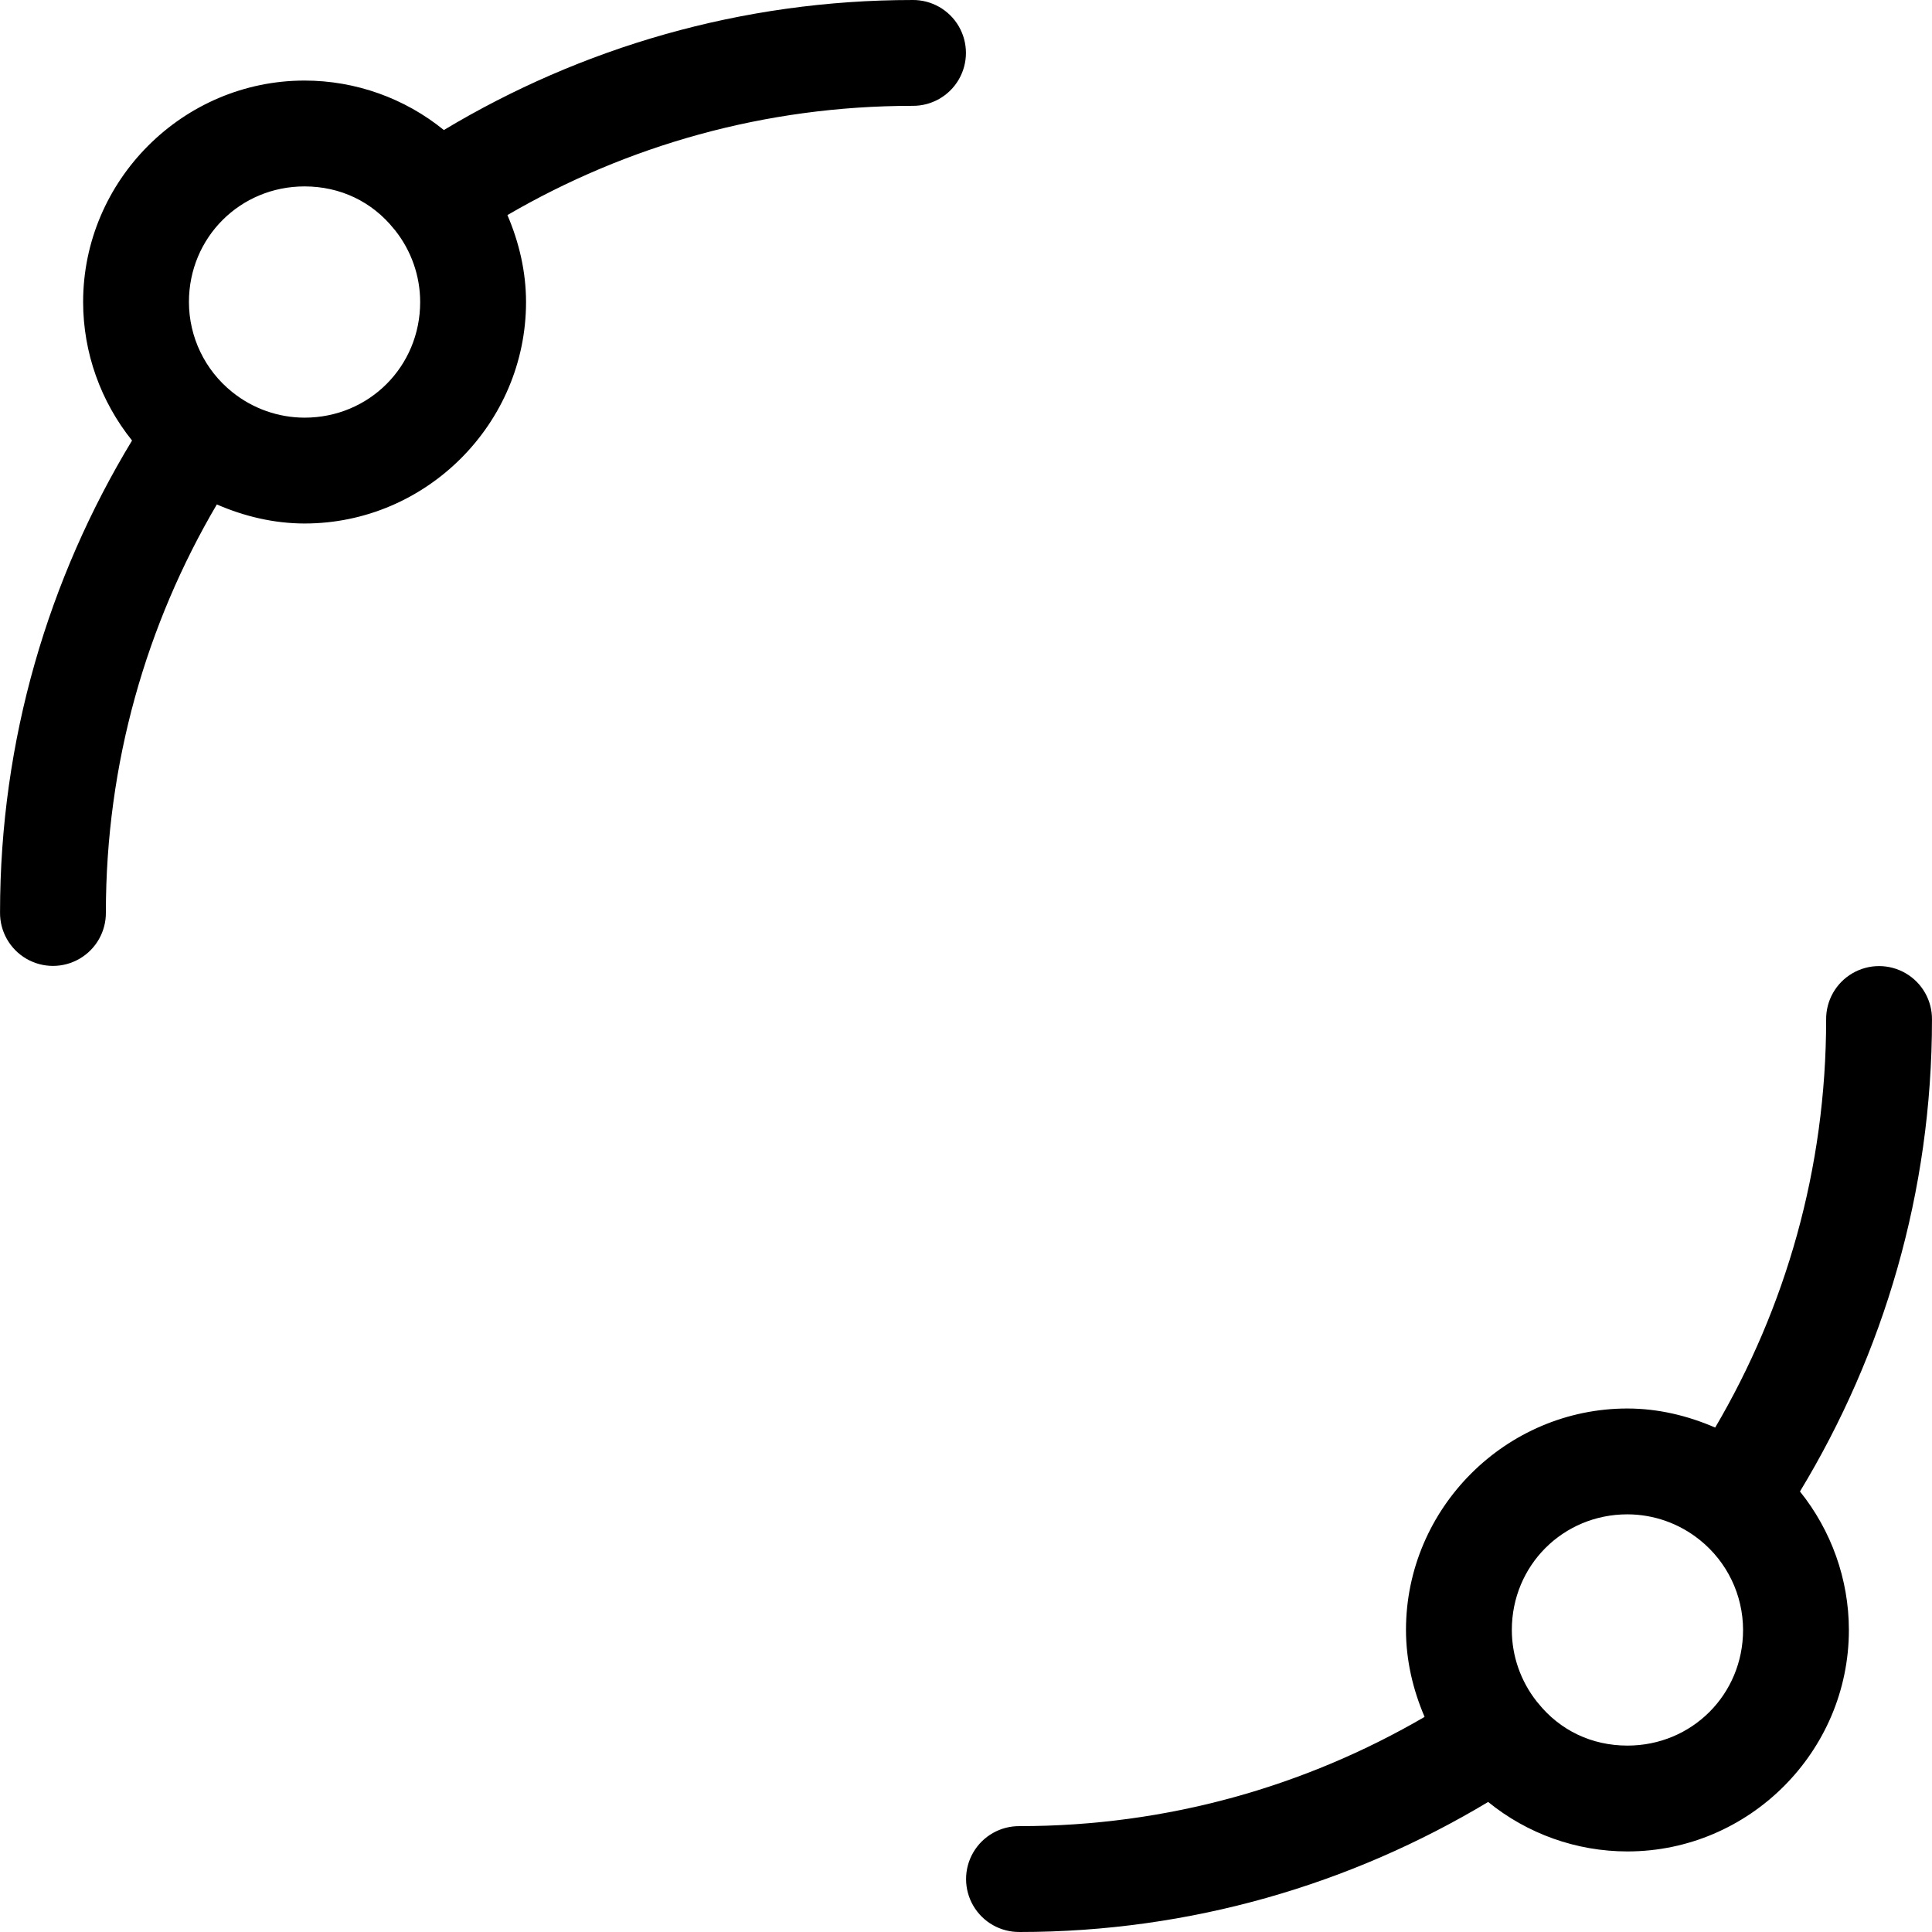
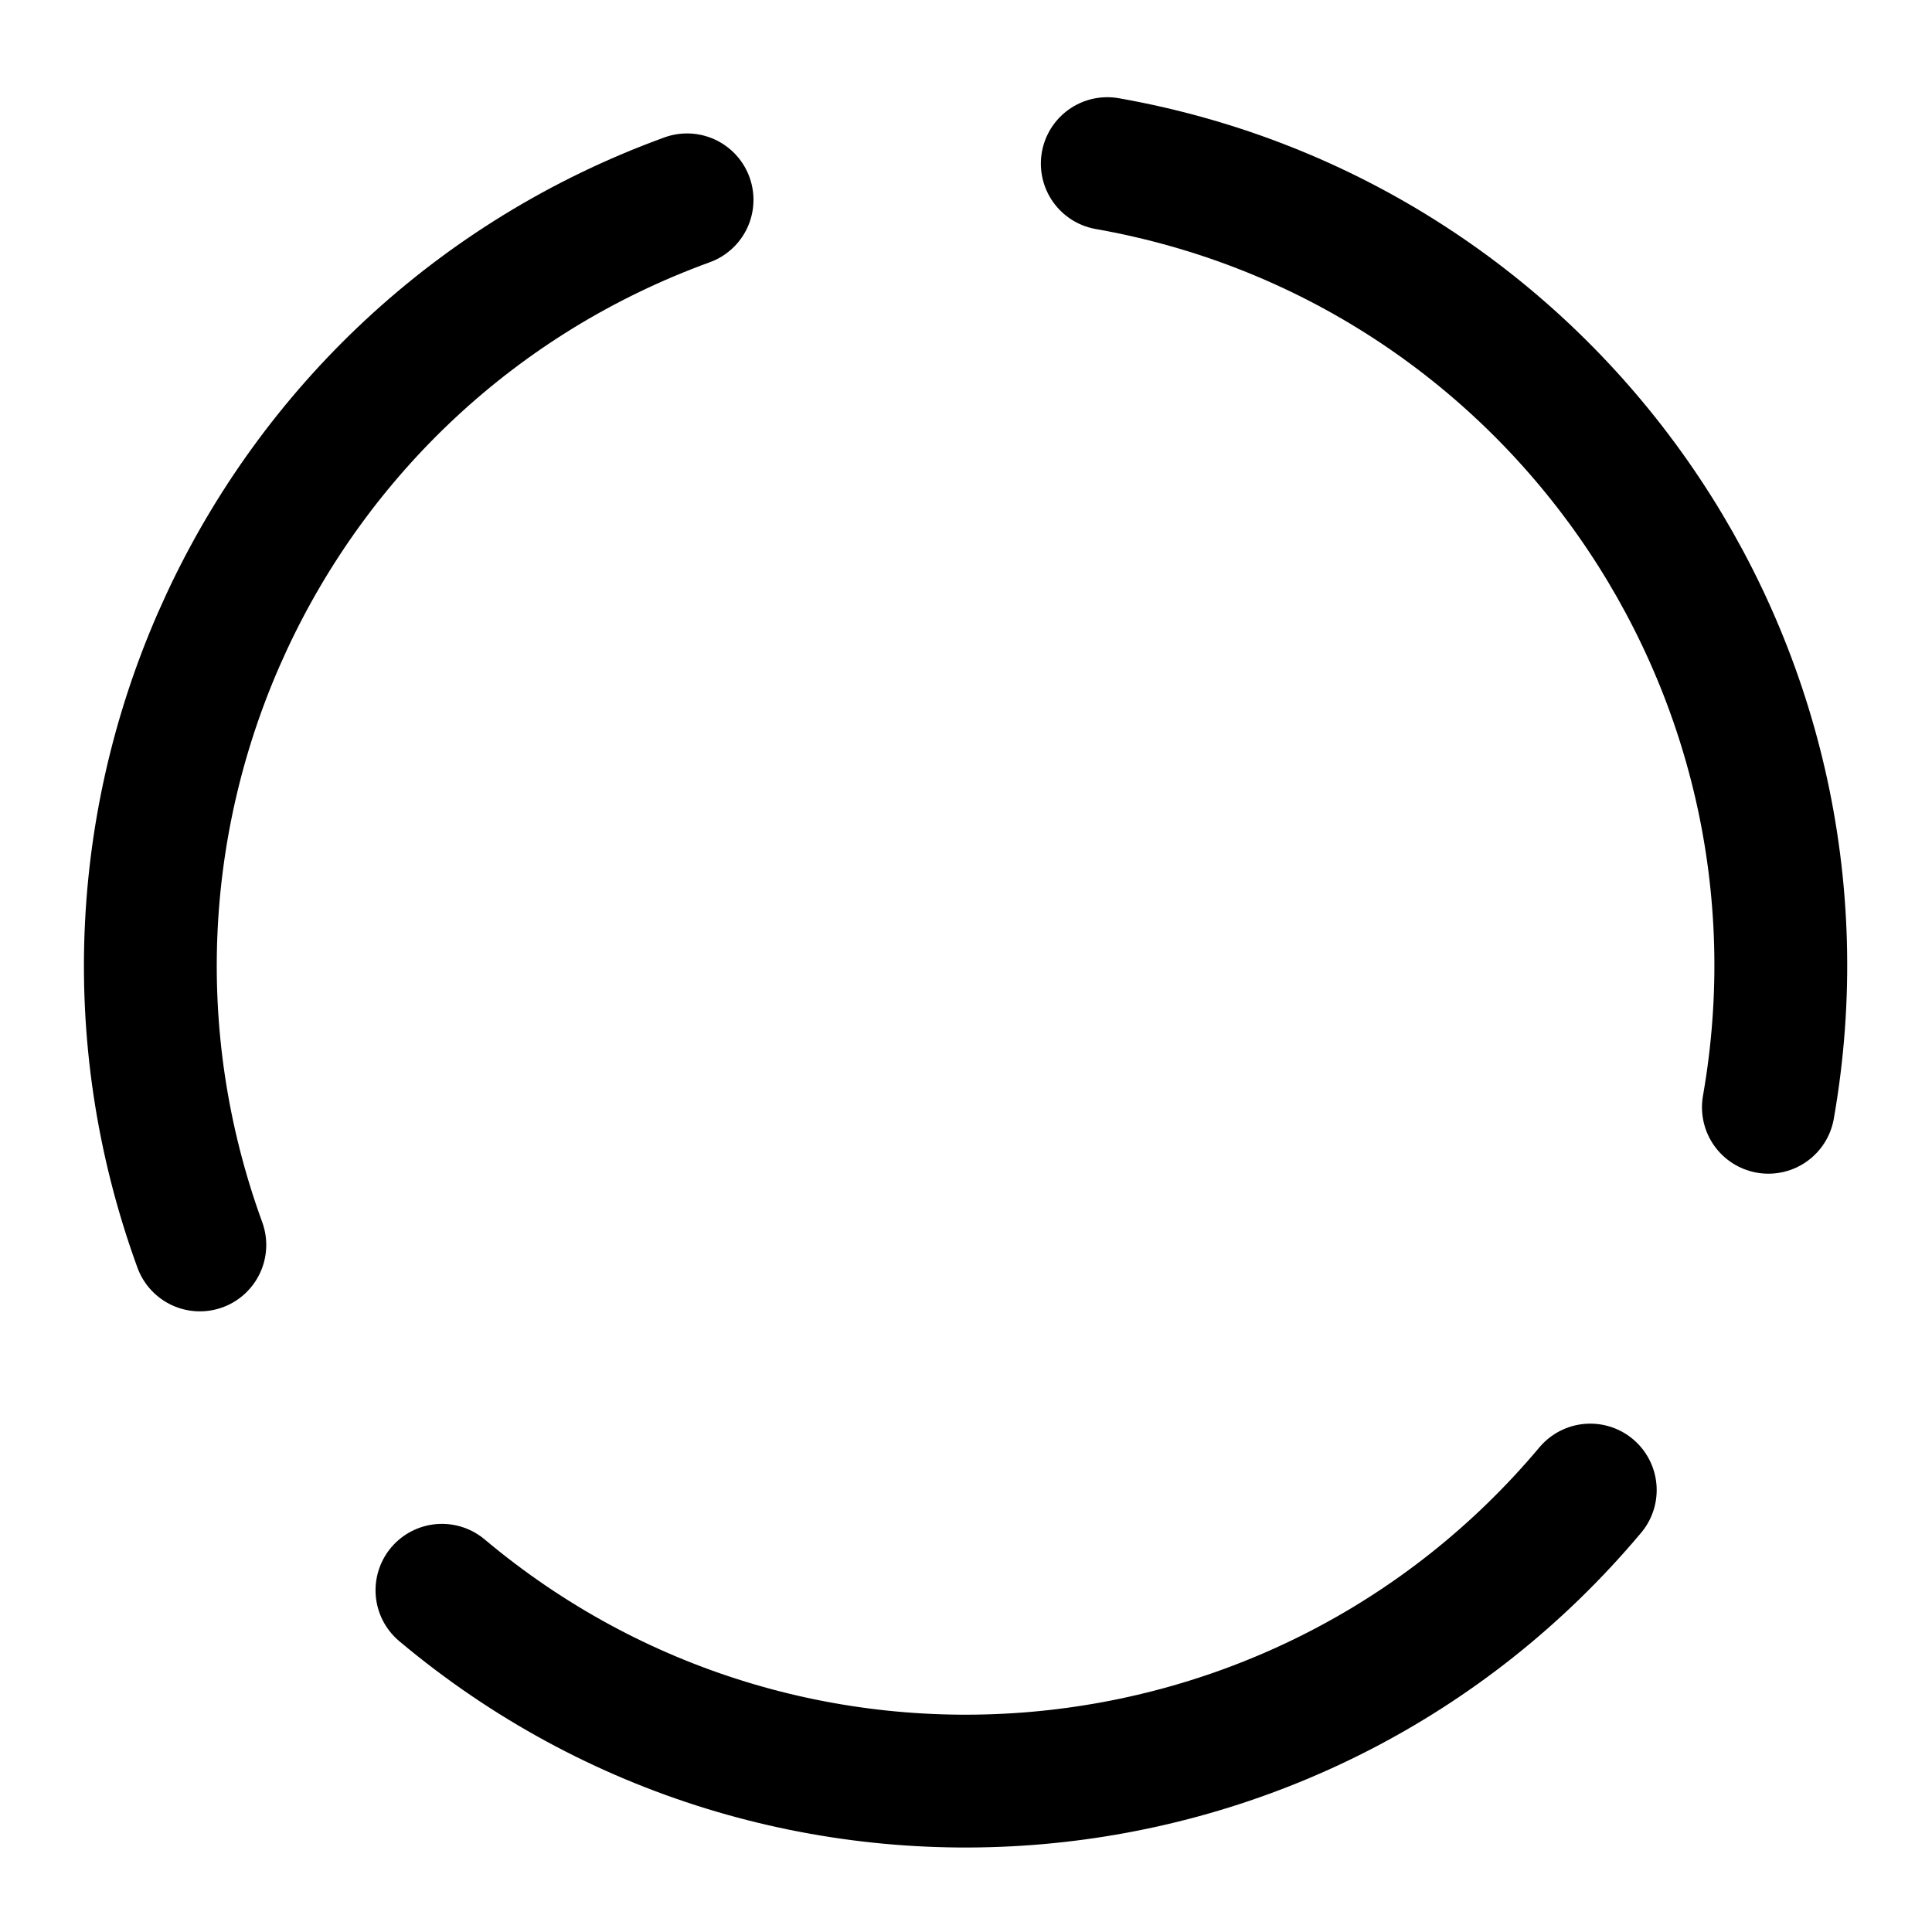
- <svg xmlns="http://www.w3.org/2000/svg" width="320" height="320" version="1.1" viewBox="0 0 320 320">
-   <g stroke-width="28" />
-   <g shape-rendering="auto">
-     <path d="m151.13 0.001c-28.363 0-54.915 7.915-77.613 21.537-6.472-5.262-14.605-8.191-23.067-8.194a8.766 8.766 0 0 0-0.004 0c-20.154 7.3e-4 -36.679 16.528-36.678 36.682a8.766 8.766 0 0 0 0 0.011c0.01 8.415 2.927 16.483 8.103 22.927-13.825 22.819-21.865 49.572-21.865 78.161a8.766 8.766 0 1 0 17.531 0c0-24.702 6.719-47.748 18.378-67.574 4.566 1.985 9.473 3.15 14.519 3.157a8.766 8.766 0 0 0 0.012 0c20.155 6.2e-4 36.683-16.527 36.682-36.682a8.766 8.766 0 0 0 0-4e-3c-0.002-4.999-1.139-9.863-3.083-14.397 19.717-11.484 42.585-18.095 67.085-18.095a8.766 8.766 0 1 0 0-17.531zm-100.69 30.874c5.913 2e-3 11.191 2.512 14.836 7.077a8.766 8.766 0 0 0 0.183 0.215c2.671 3.38 4.133 7.553 4.134 11.863-0.002 10.677-8.468 19.144-19.144 19.148-4.37-8e-3 -8.601-1.509-12-4.255a8.766 8.766 0 0 0-0.012-9e-3c-4.514-3.633-7.136-9.098-7.144-14.893 0.003-10.677 8.47-19.144 19.148-19.146z" color="#000000" color-rendering="auto" image-rendering="auto" solid-color="#000000" style="isolation:auto;mix-blend-mode:normal;text-decoration-color:#000000;text-decoration-line:none;text-decoration-style:solid;text-indent:0;text-transform:none;white-space:normal" />
-     <path d="m168.87 320c28.363 0 54.915-7.915 77.614-21.538 6.472 5.262 14.605 8.192 23.067 8.194a8.766 8.766 0 0 0 4e-3 0c20.155-7e-4 36.68-16.528 36.679-36.682a8.766 8.766 0 0 0 0-0.011c-0.01-8.415-2.927-16.484-8.103-22.927 13.825-22.82 21.866-49.572 21.866-78.162a8.766 8.766 0 1 0-17.531 0c0 24.703-6.719 47.749-18.378 67.575-4.566-1.985-9.473-3.15-14.519-3.157a8.766 8.766 0 0 0-0.012 0c-20.155-6.2e-4 -36.683 16.527-36.682 36.682 2e-3 4.999 1.139 9.863 3.083 14.397-19.717 11.484-42.586 18.095-67.086 18.095a8.766 8.766 0 1 0 0 17.531zm100.69-30.875c-5.913 0-11.191-2.512-14.836-7.077a8.766 8.766 0 0 0-0.183-0.215c-2.671-3.38-4.133-7.553-4.134-11.863 2e-3 -10.677 8.468-19.144 19.144-19.148 4.37 8e-3 8.601 1.509 12 4.255a8.766 8.766 0 0 0 0.012 9e-3c4.514 3.633 7.136 9.098 7.144 14.893-3e-3 10.677-8.47 19.145-19.148 19.146z" color="#000000" color-rendering="auto" image-rendering="auto" solid-color="#000000" style="isolation:auto;mix-blend-mode:normal;text-decoration-color:#000000;text-decoration-line:none;text-decoration-style:solid;text-indent:0;text-transform:none;white-space:normal" />
-   </g>
+ <svg xmlns="http://www.w3.org/2000/svg" width="320" height="320" viewBox="0 0 320 320">
+   <path d="M183.4 27.1 A135 135 0 0 1 292.9 183.4" fill="none" stroke="#000000" stroke-width="22" stroke-linecap="round" />
+   <path d="M263.4 246.8 A135 135 0 0 1 73.2 263.4" fill="none" stroke="#000000" stroke-width="22" stroke-linecap="round" />
+   <path d="M33.1 206.2 A135 135 0 0 1 113.8 33.1" fill="none" stroke="#000000" stroke-width="22" stroke-linecap="round" />
</svg>
